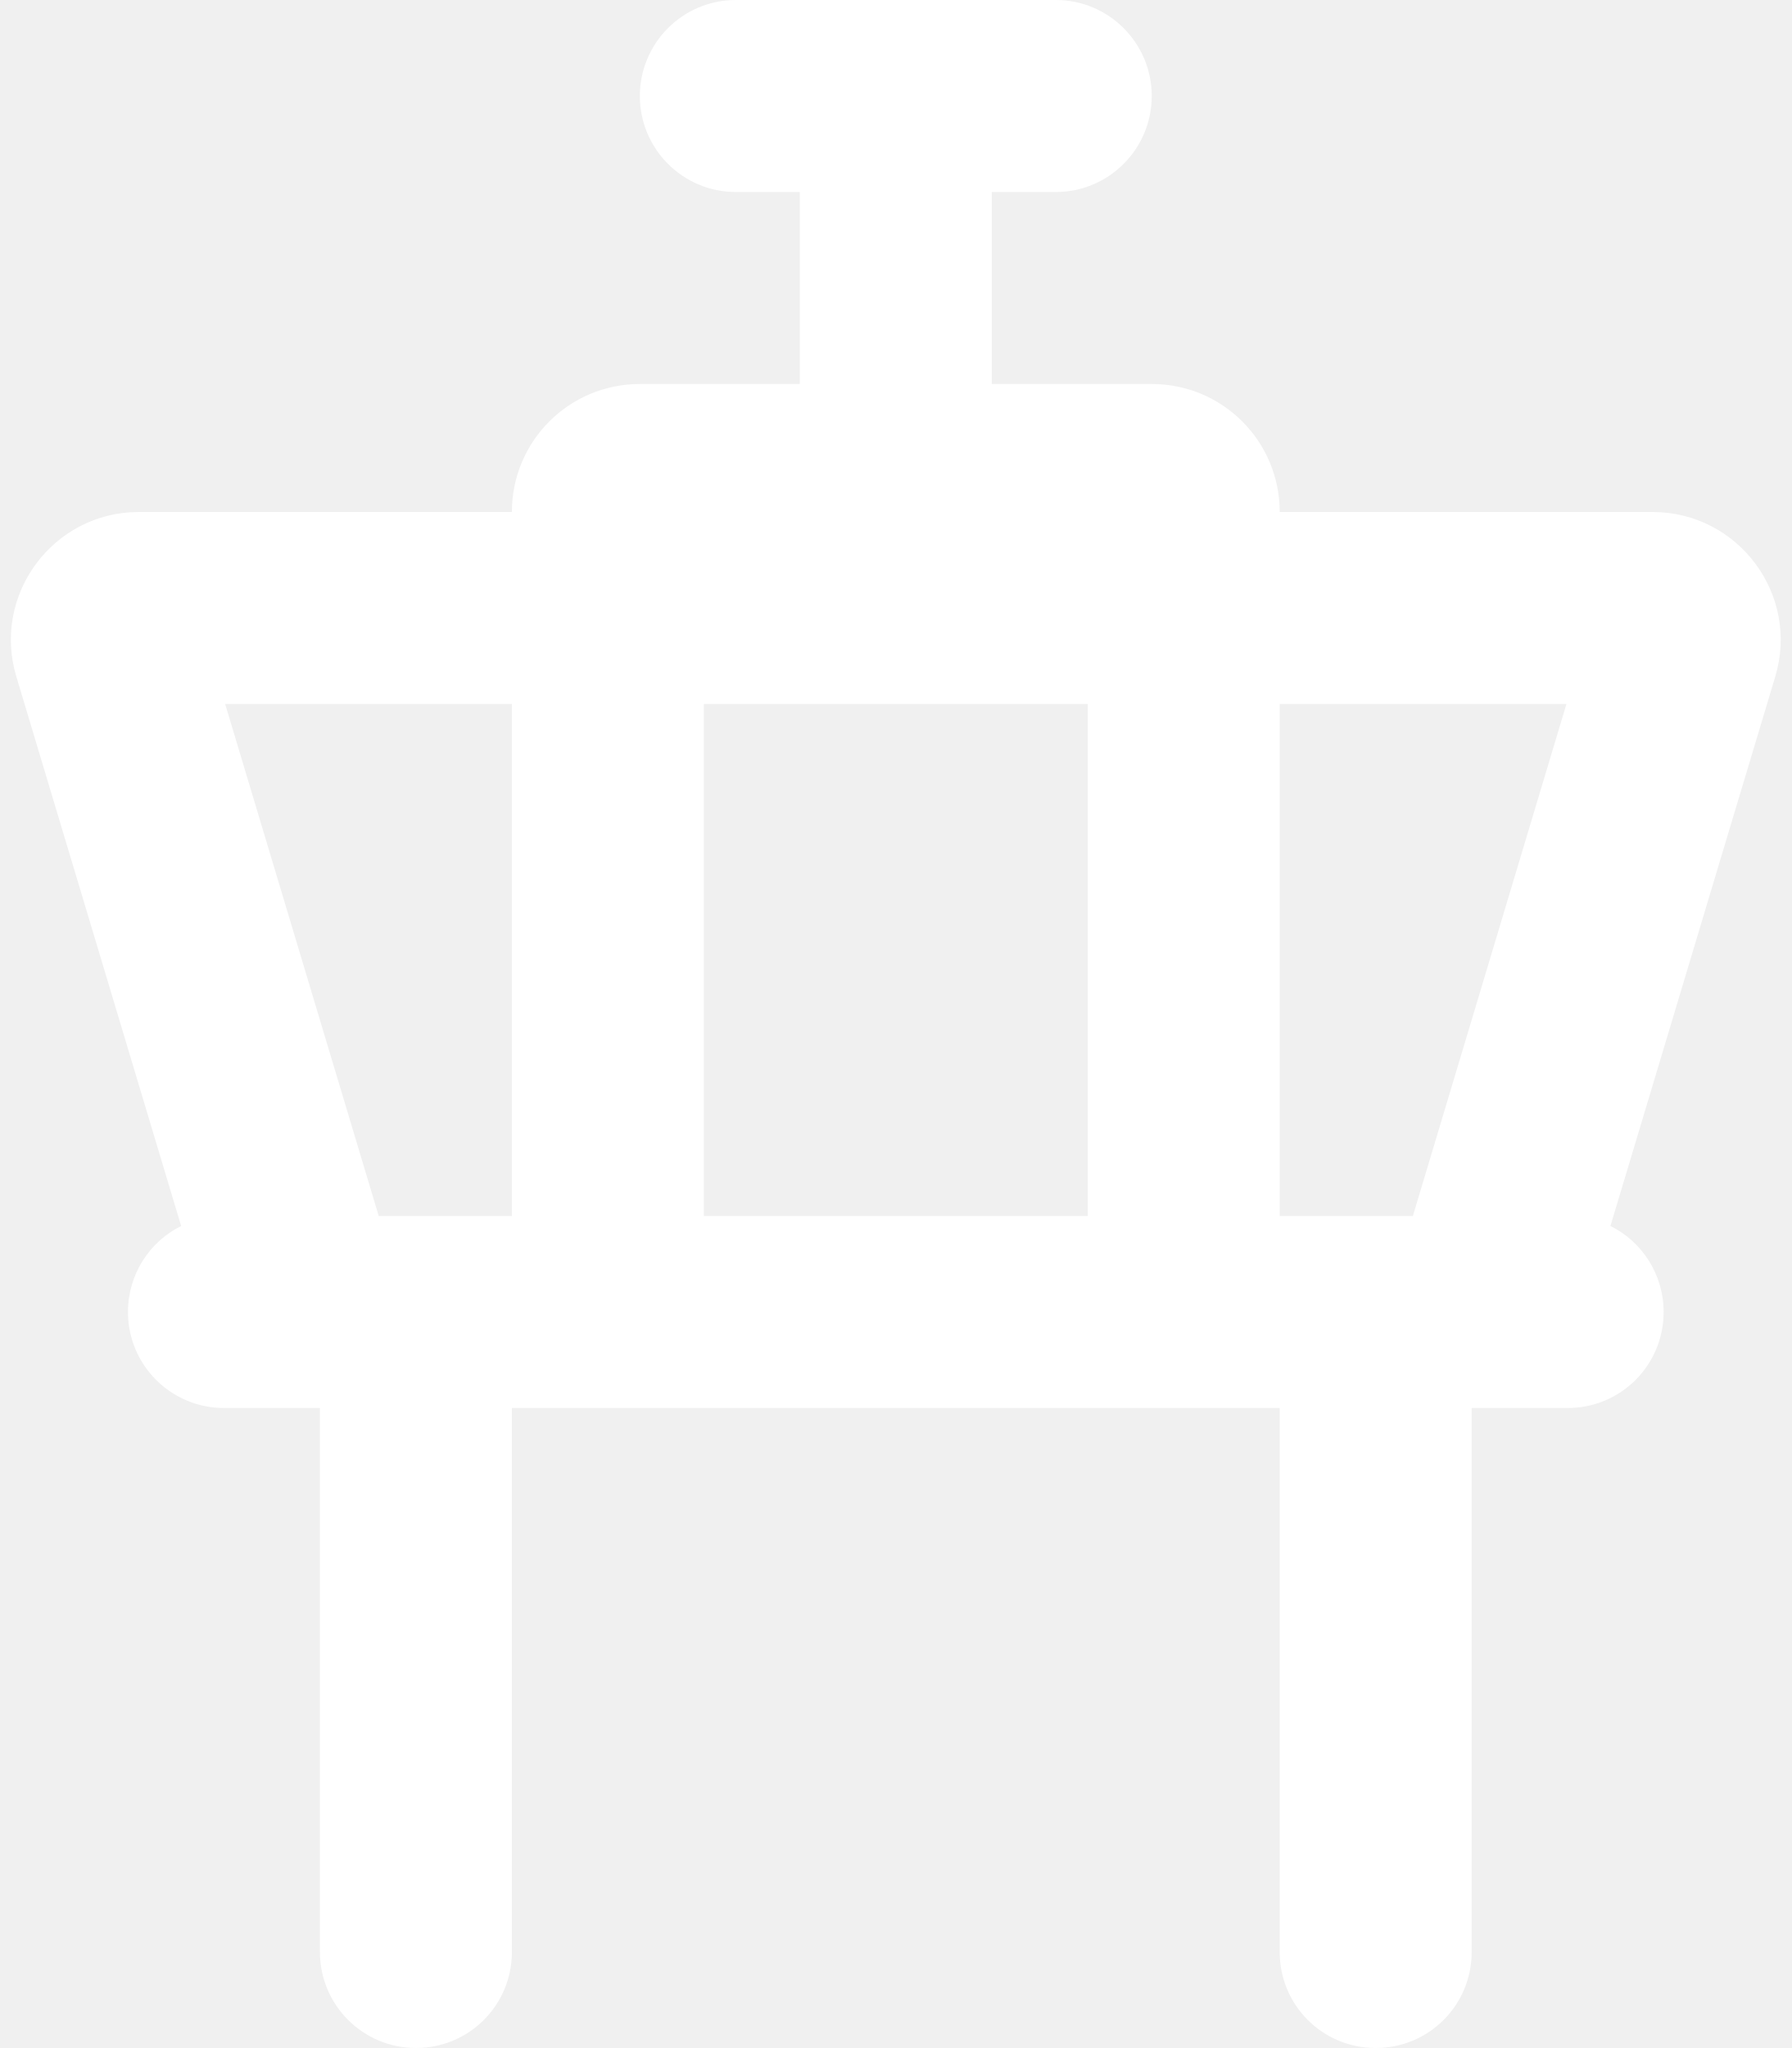
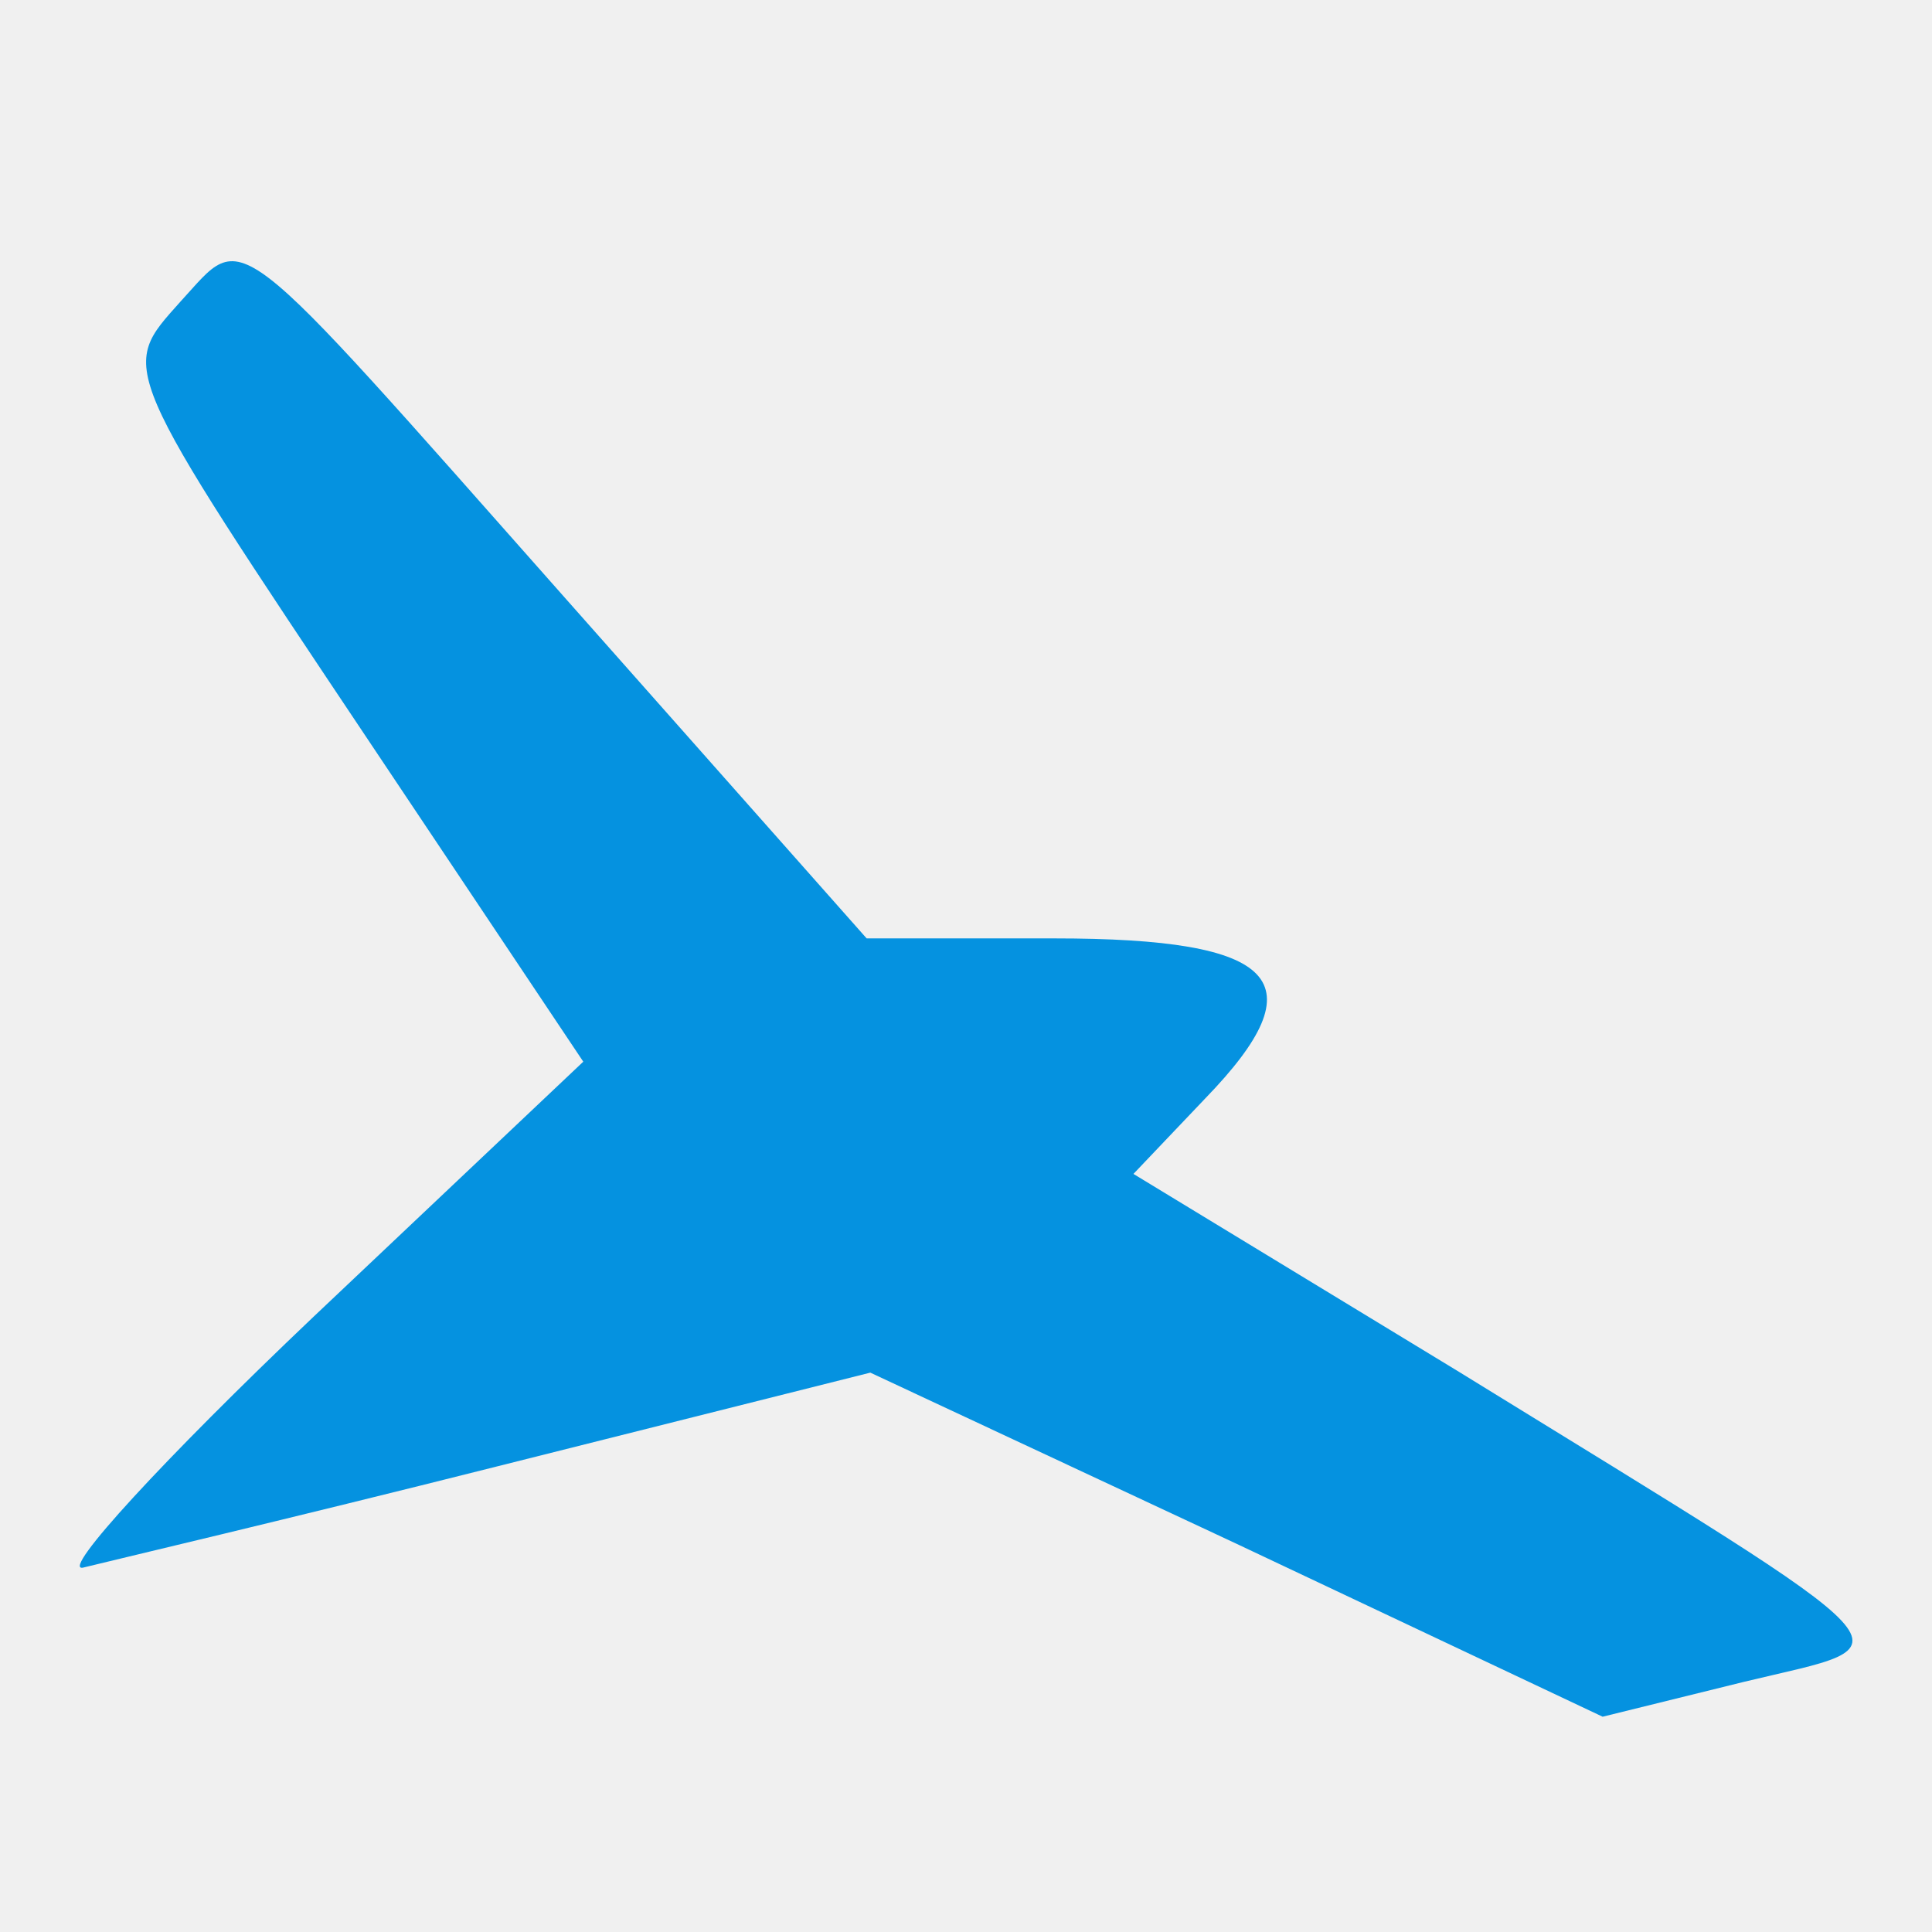
- <svg xmlns="http://www.w3.org/2000/svg" version="1.1" id="Layer_1" x="0px" y="0px" viewBox="0 0 448 512" style="enable-background:new 0 0 448 512;" xml:space="preserve">
-   <style type="text/css">
- 	.st0{fill:#FFFFFF;}
- </style>
-   <path class="st0" d="M160,24c0-13.2,10.7-24,24-24h80c13.3,0,24,10.8,24,24s-10.7,24-24,24h-16v48h40c17.7,0,32,14.3,32,32h93.2  c21.5,0,36.9,20.7,30.7,41.2l-41.2,137.3c7.9,3.9,13.3,12.1,13.3,21.5c0,13.3-10.7,24-24,24h-24v136c0,13.3-10.7,24-24,24  s-24-10.7-24-24V352H128v136c0,13.3-10.7,24-24,24c-13.2,0-24-10.7-24-24V352H56c-13.2,0-24-10.7-24-24c0-9.4,5.4-17.6,13.3-21.5  L4.1,169.2c-6.2-20.5,9.2-41.2,30.6-41.2H128c0-17.7,14.3-32,32-32h40V48h-16C170.7,48,160,37.2,160,24L160,24z M128,304V176H56.3  l38.4,128H128z M176,304h96V176h-96V304z M320,176v128h33.3l38.4-128H320z" />
+ <svg xmlns="http://www.w3.org/2000/svg" version="1.0" width="70pt" height="70pt" viewBox="0 0 70 70" preserveAspectRatio="xMidYMid meet">
+   <g transform="translate(0,70) scale(0.066667,-0.066667)" fill="#0592e0" stroke="none">
+     <path d="M98 886 c-33 -37 -35 -33 104 -241 l115 -172 -147 -139 c-81 -77 -137 -138 -125 -136 12 3 114 27 225 55 l203 51 199 -93 199 -94 77 19 c91 22 102 10 -156 169 l-176 107 39 41 c62 64 40 87 -82 87 l-102 0 -163 184 c-186 210 -174 201 -210 162z" />
+   </g>
</svg>
